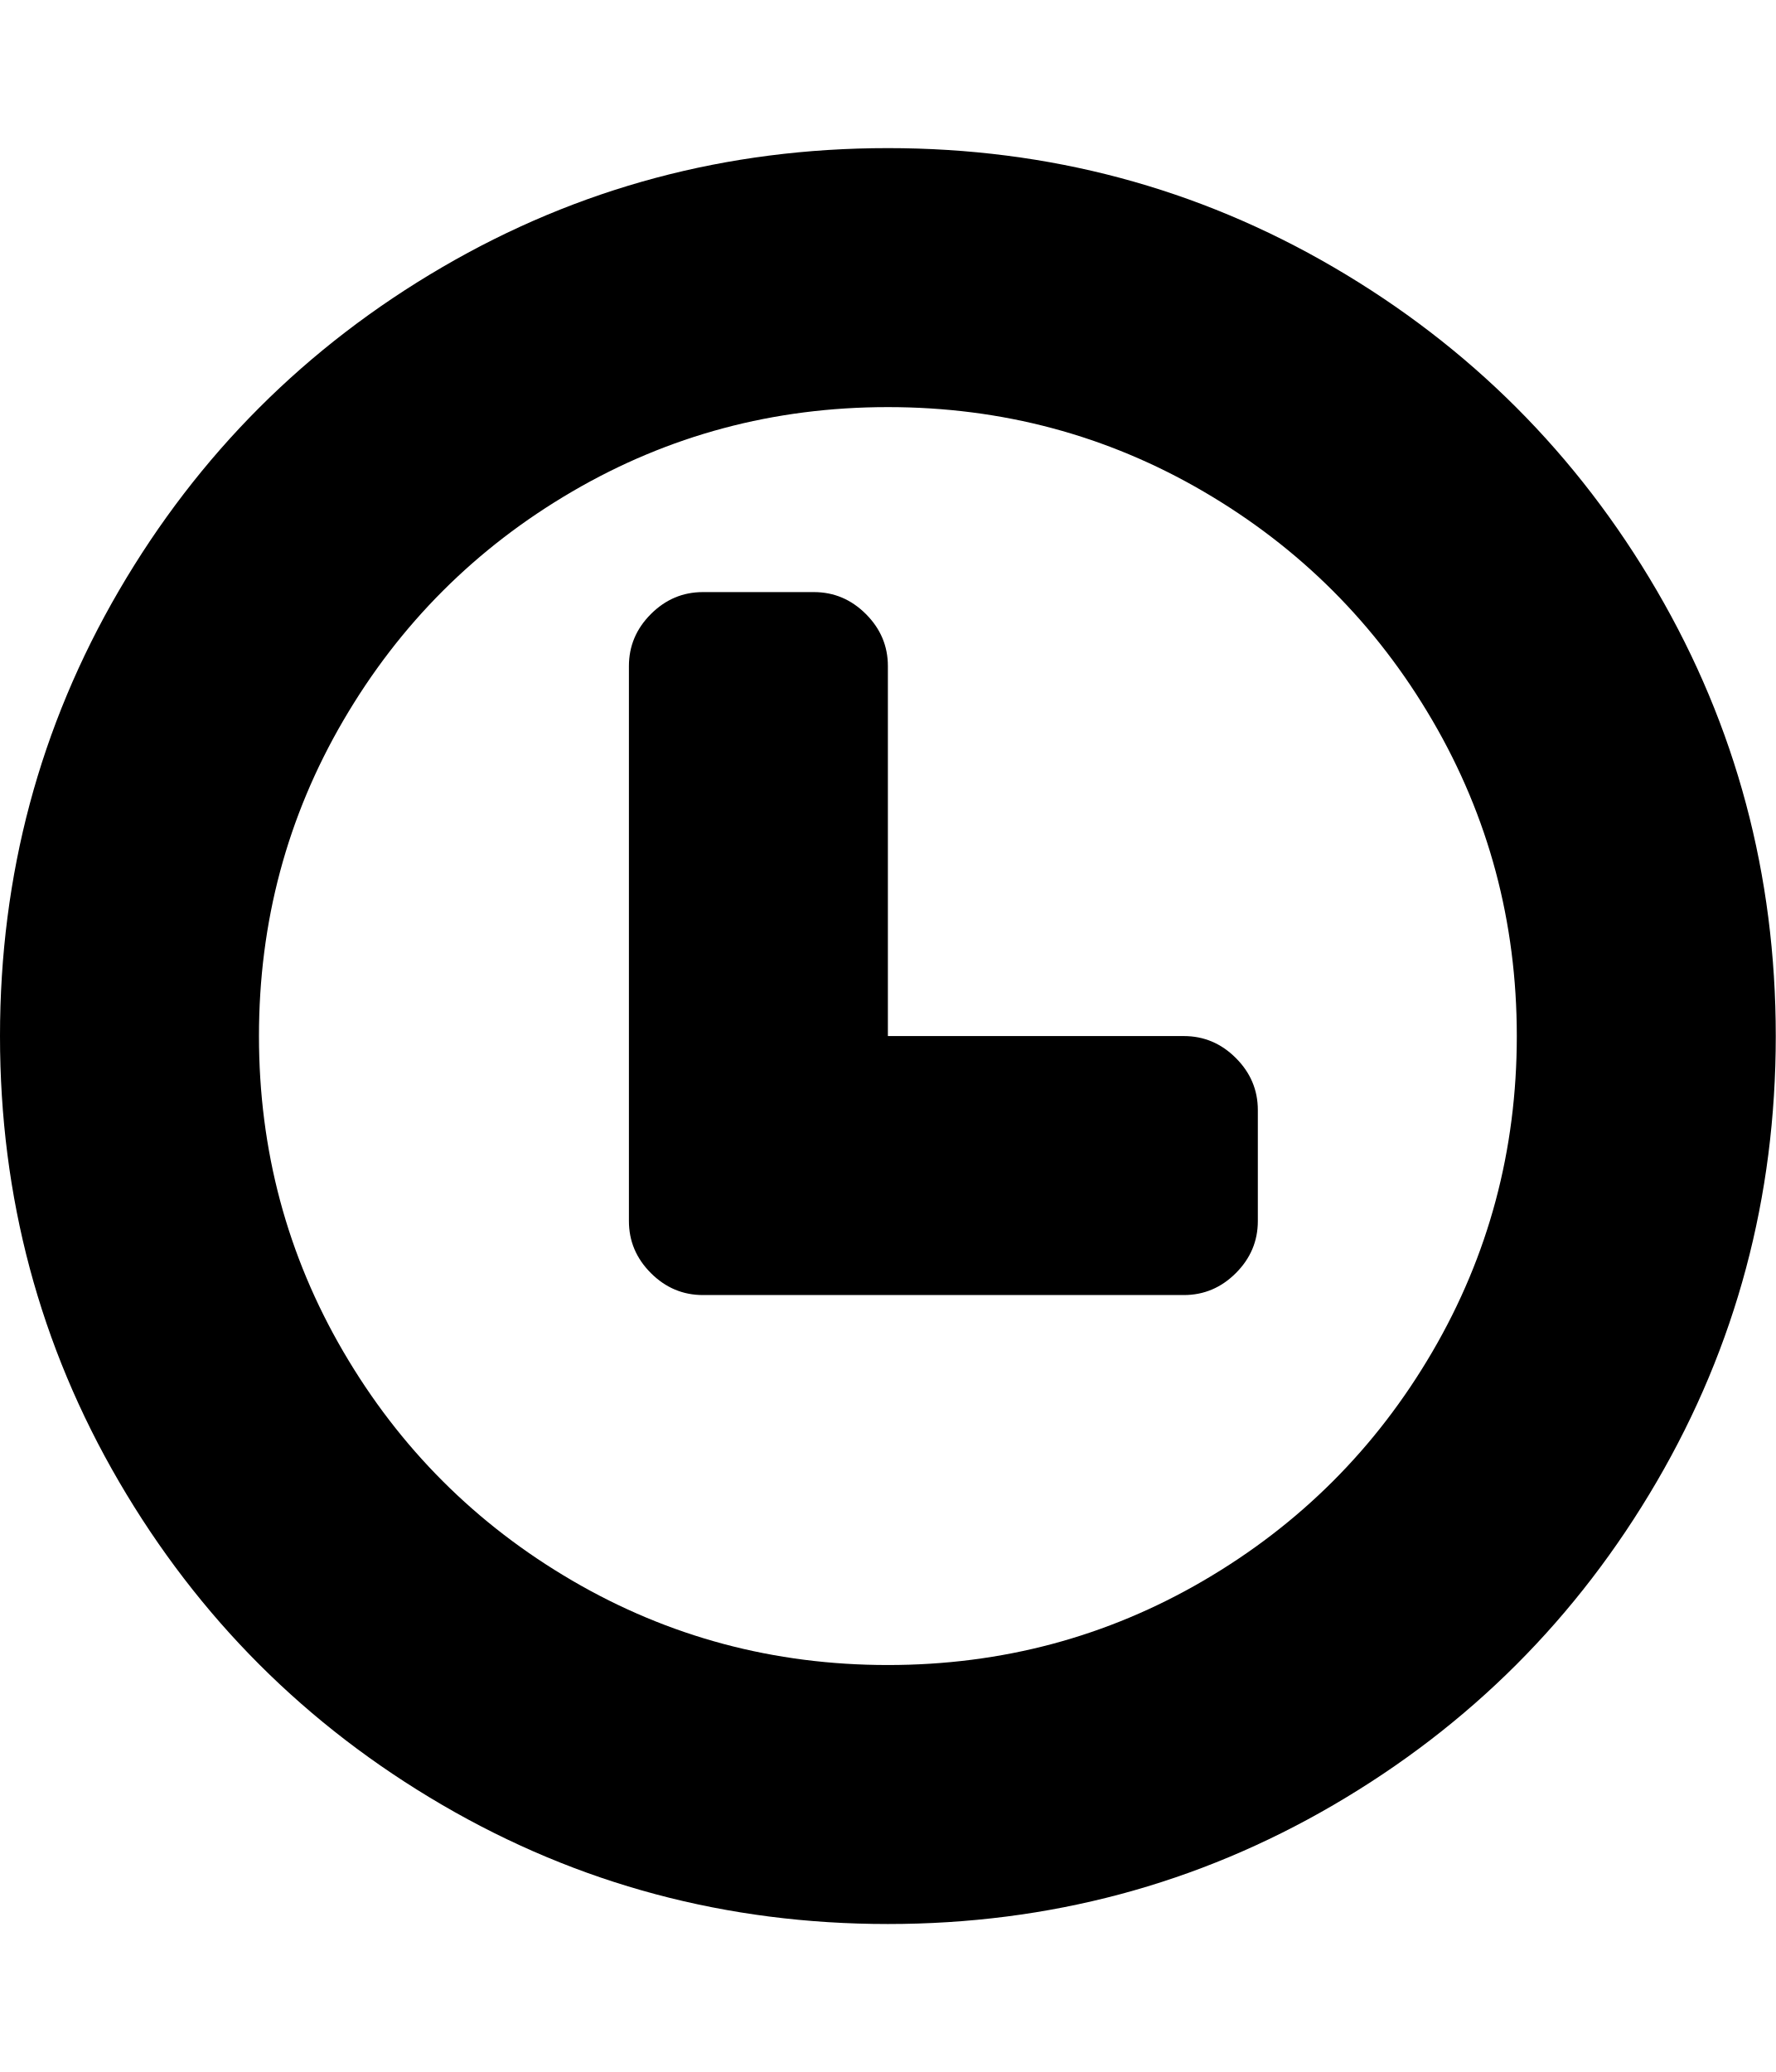
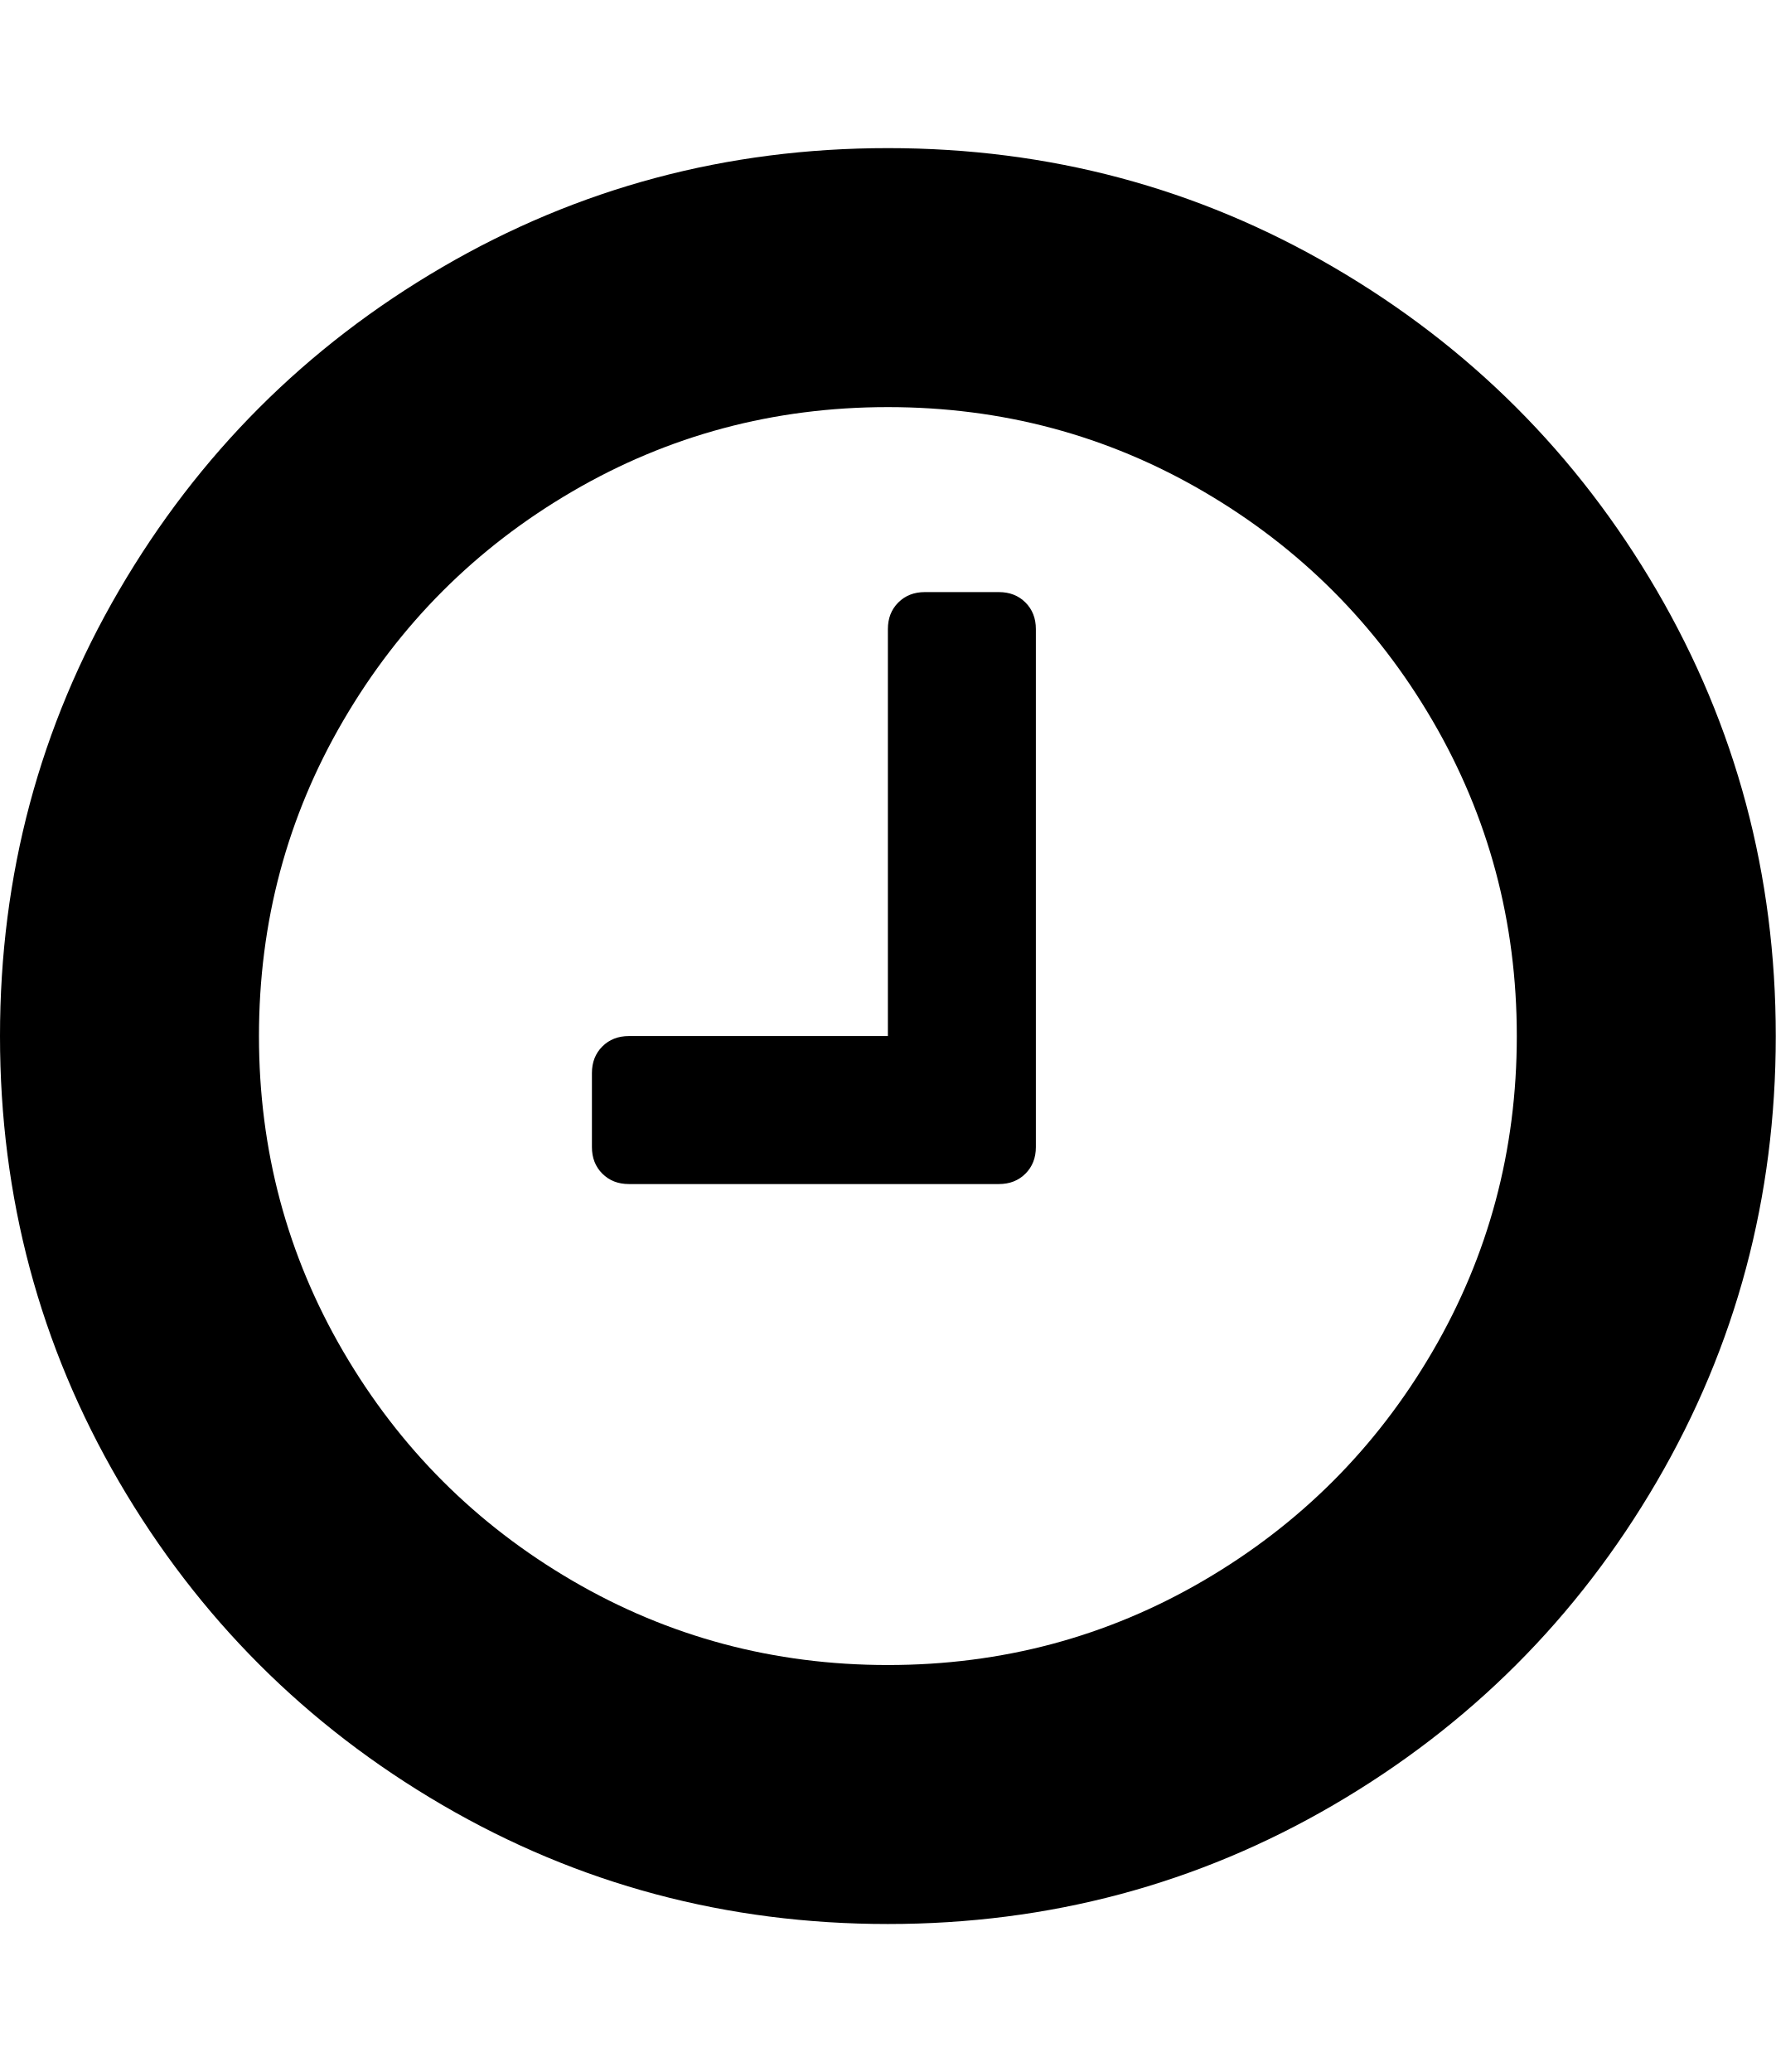
<svg xmlns="http://www.w3.org/2000/svg" height="1000" width="857.143">
-   <path d="M428.544 71.488q116.622 0 215.109 57.474t155.961 155.961 57.474 215.109 -57.474 215.109 -155.961 155.961 -215.109 57.474 -215.109 -57.474 -155.961 -155.961 -57.474 -215.109 57.474 -215.109 155.961 -155.961 215.109 -57.474zm0 732.096q82.584 0 152.334 -40.734t110.484 -110.484 40.734 -152.334 -40.734 -152.334 -110.484 -110.484 -152.334 -40.734 -152.334 40.734 -110.484 110.484 -40.734 152.334 40.734 152.334 110.484 110.484 152.334 40.734zm142.848 -303.552q14.508 0 25.11 10.602t10.602 25.11v53.568q0 14.508 -10.602 25.11t-25.11 10.602h-232.128q-14.508 0 -25.11 -10.602t-10.602 -25.11v-267.84q0 -14.508 10.602 -25.11t25.11 -10.602h53.568q14.508 0 25.11 10.602t10.602 25.11v178.56h142.848z" />
+   <path d="M499.968 303.616v249.984q0 7.812 -5.022 12.834t-12.834 5.022h-178.56q-7.812 0 -12.834 -5.022t-5.022 -12.834v-35.712q0 -7.812 5.022 -12.834t12.834 -5.022h124.992v-196.416q0 -7.812 5.022 -12.834t12.834 -5.022h35.712q7.812 0 12.834 5.022t5.022 12.834zm232.128 196.416q0 -82.584 -40.734 -152.334t-110.484 -110.484 -152.334 -40.734 -152.334 40.734 -110.484 110.484 -40.734 152.334 40.734 152.334 110.484 110.484 152.334 40.734 152.334 -40.734 110.484 -110.484 40.734 -152.334zm124.992 0q0 116.622 -57.474 215.109t-155.961 155.961 -215.109 57.474 -215.109 -57.474 -155.961 -155.961 -57.474 -215.109 57.474 -215.109 155.961 -155.961 215.109 -57.474 215.109 57.474 155.961 155.961 57.474 215.109z" />
</svg>
